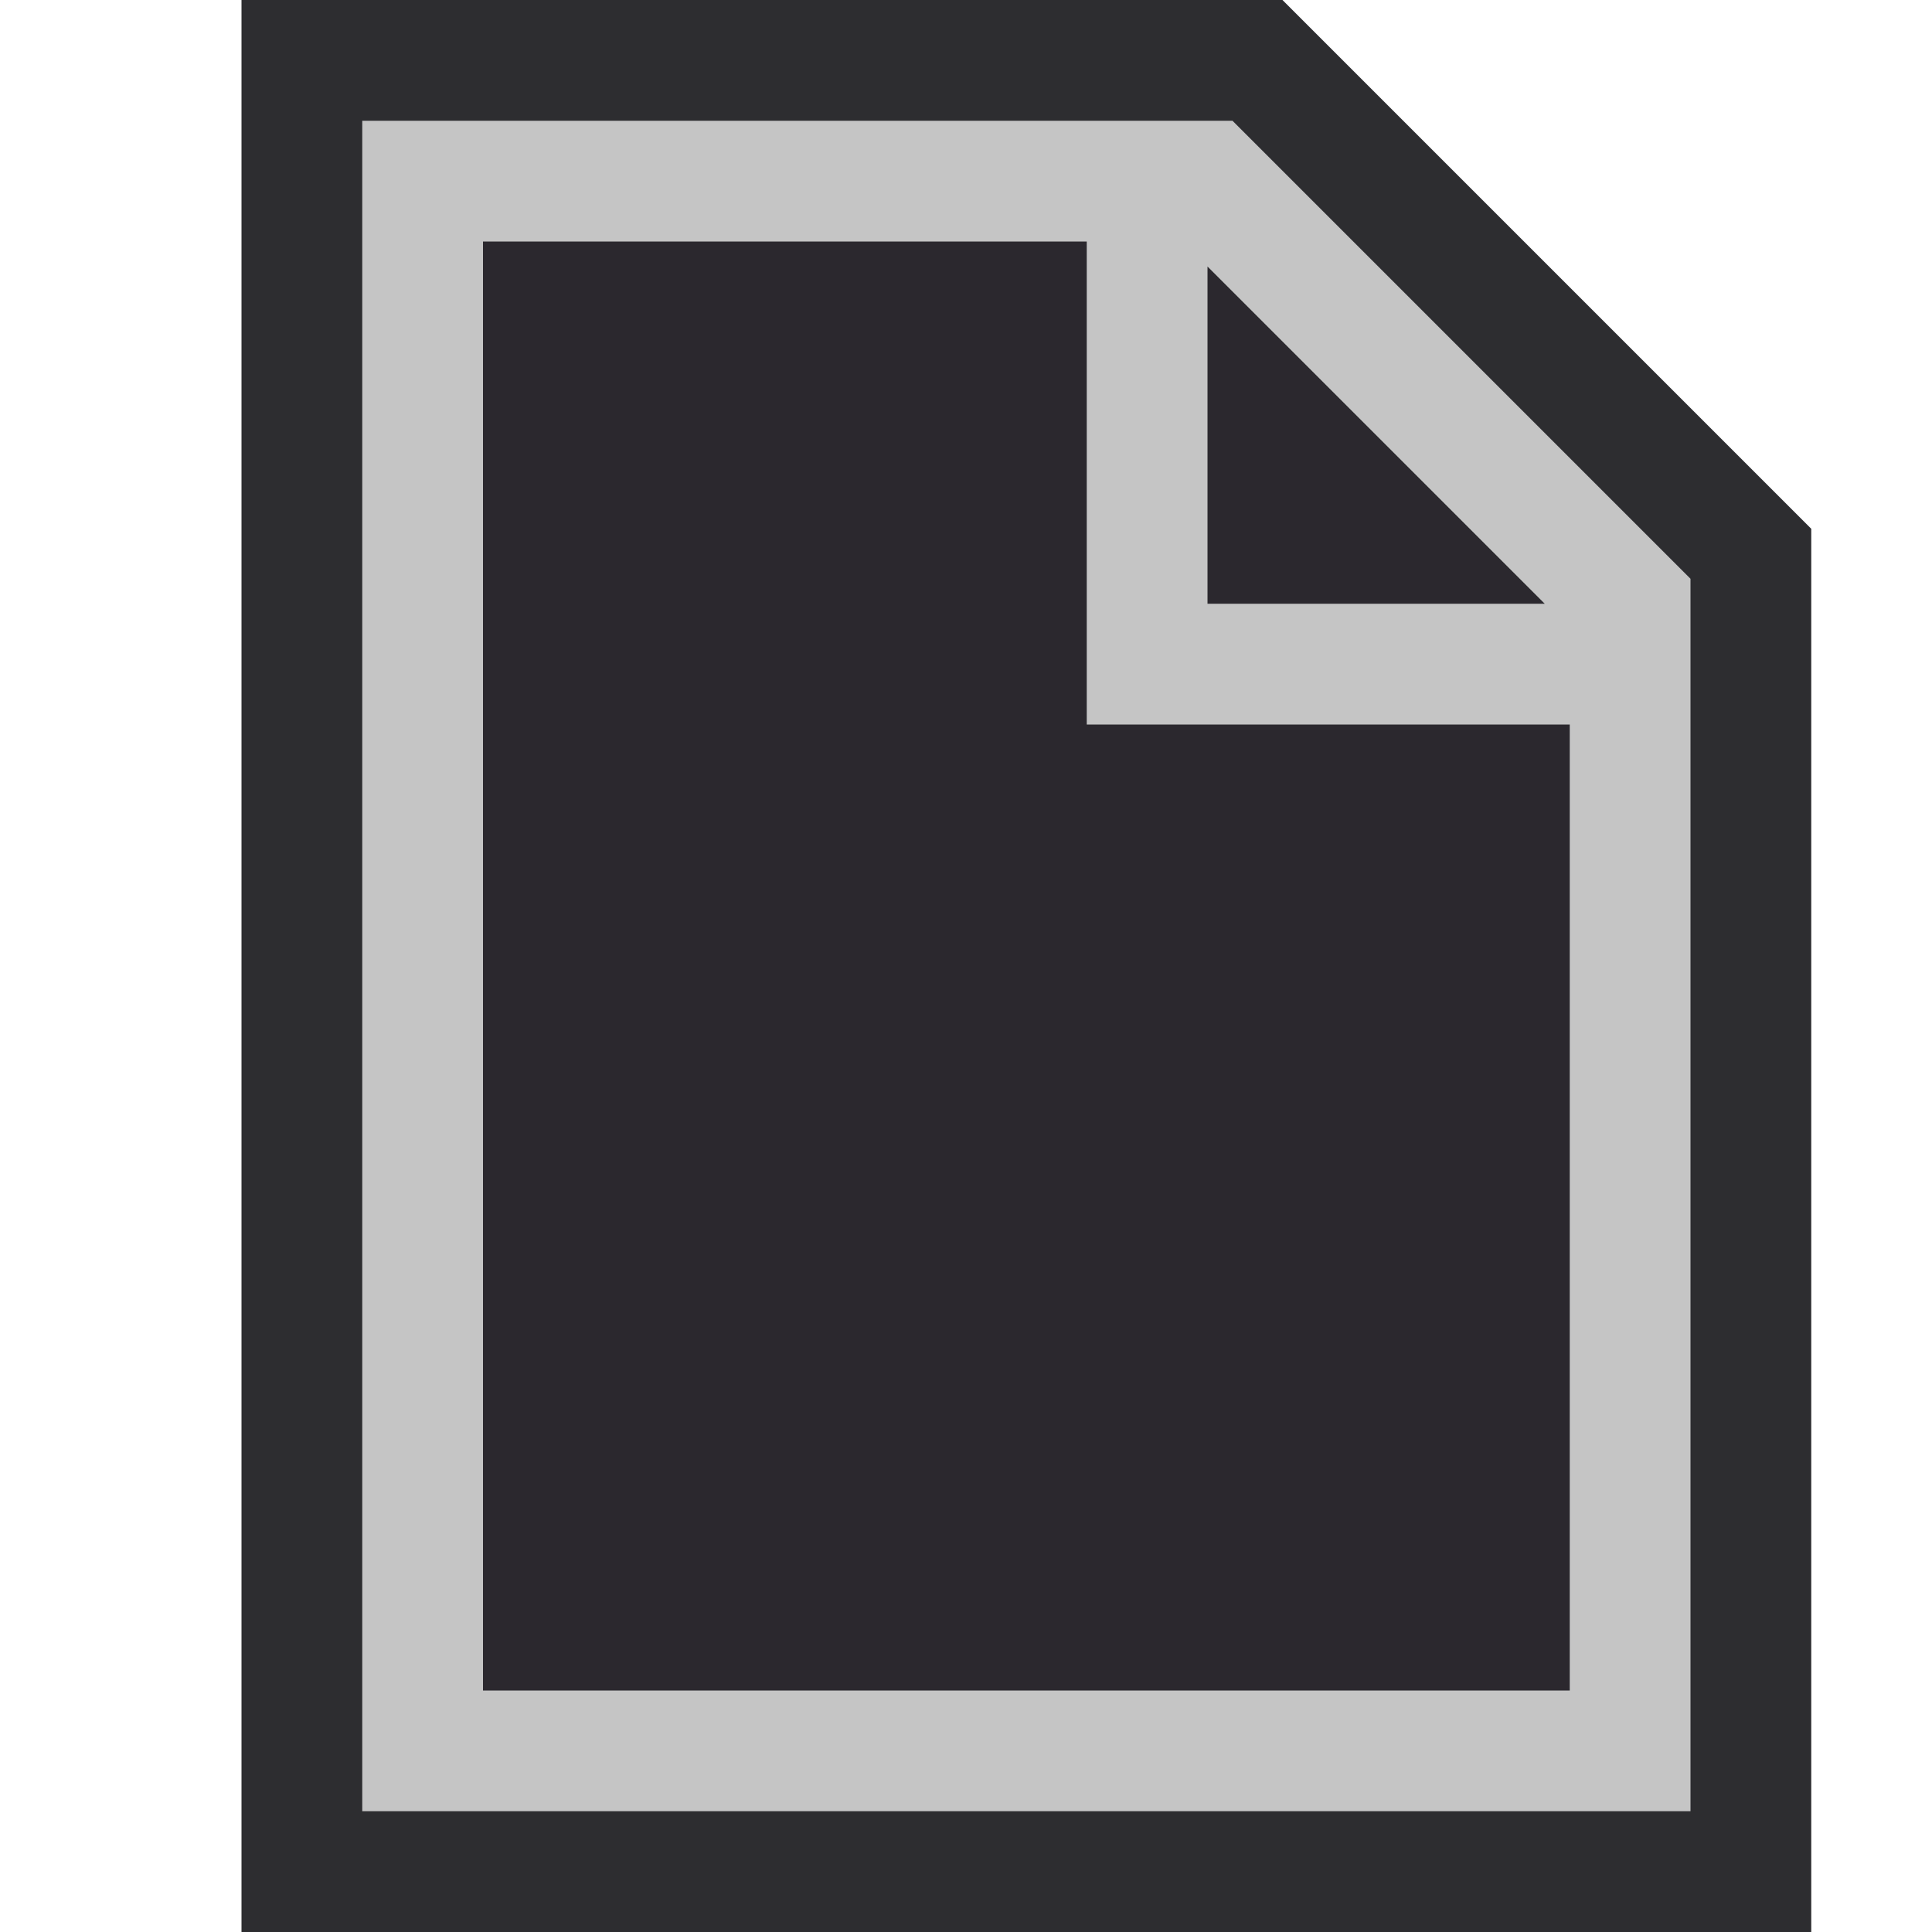
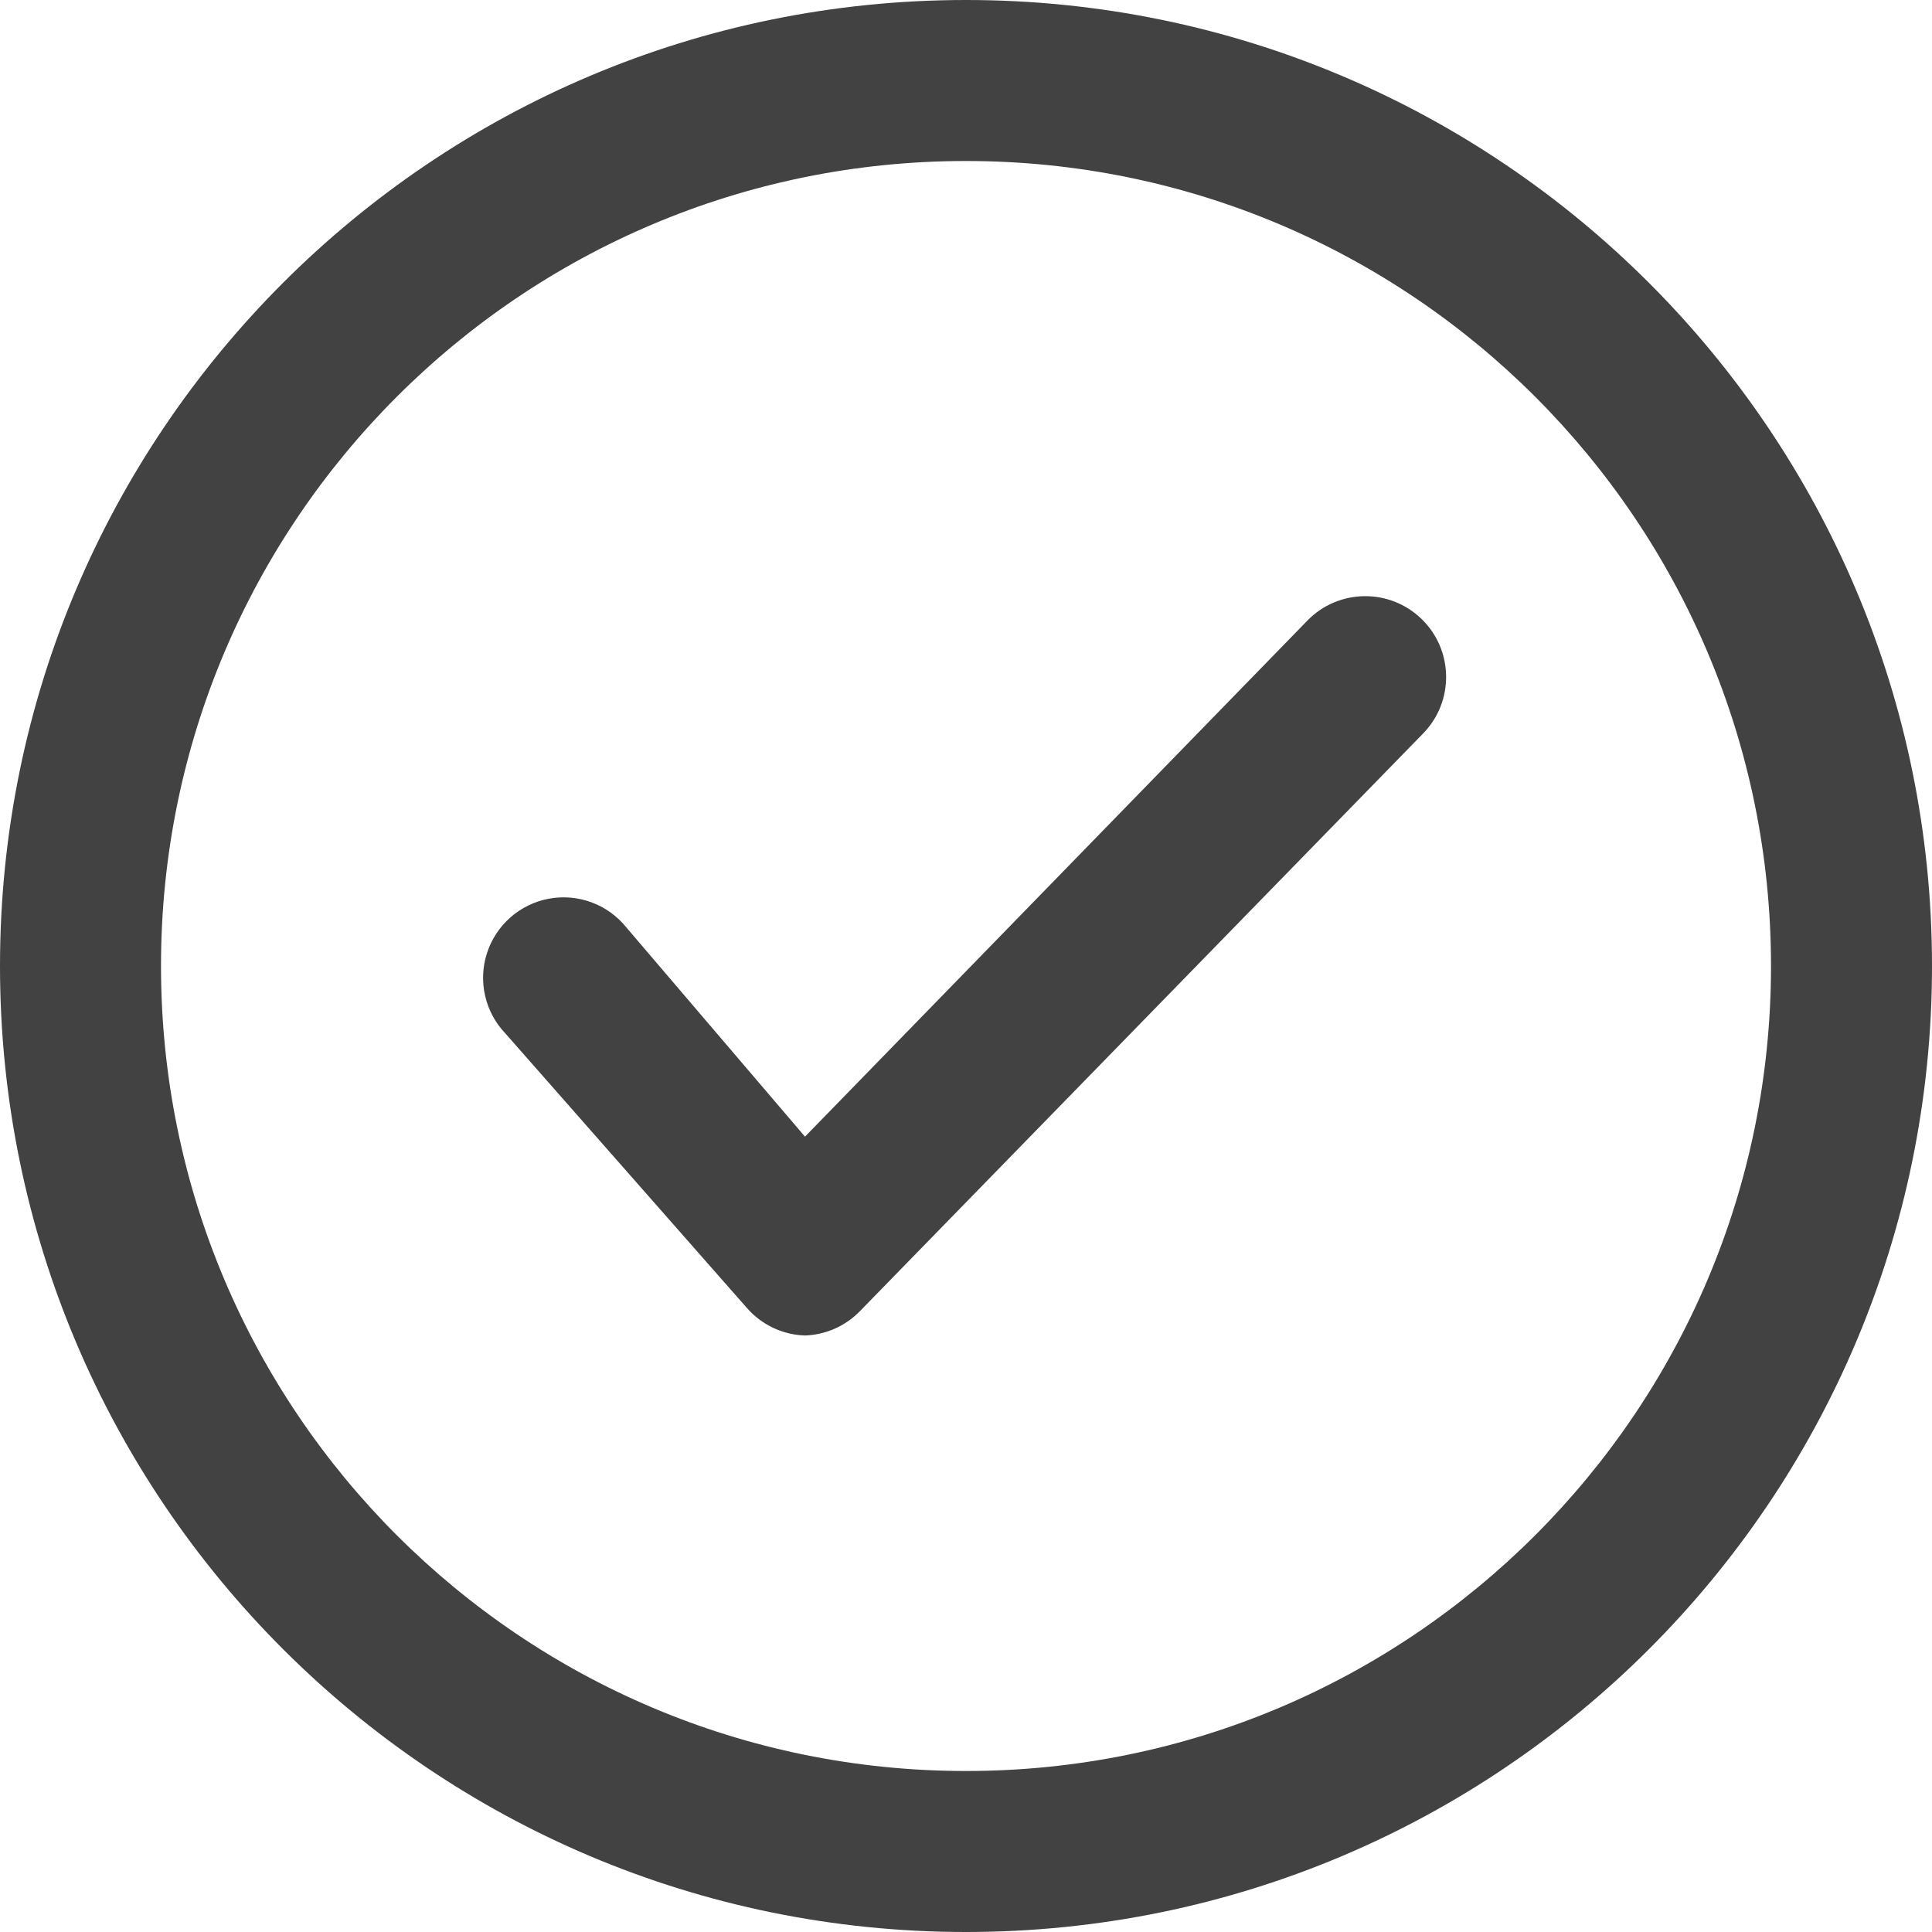
- <svg xmlns="http://www.w3.org/2000/svg" viewBox="0 0 16 16">
-   <style>.icon-canvas-transparent{opacity:0;fill:#2d2d30}.icon-vs-out{fill:#2d2d30}.icon-vs-bg{fill:#c5c5c5}.icon-vs-fg{fill:#2b282e}</style>
-   <path class="icon-canvas-transparent" d="M16 16H0V0h16v16z" id="canvas" />
-   <path class="icon-vs-out" d="M15 16H2V0h8.621L15 4.379V16z" id="outline" />
-   <path class="icon-vs-fg" d="M13 14H4V2h5v4h4v8zm-3-9V2.207L12.793 5H10z" id="iconFg" />
-   <path class="icon-vs-bg" d="M3 1v14h11V4.793L10.207 1H3zm10 13H4V2h5v4h4v8zm-3-9V2.207L12.793 5H10z" id="iconBg" />
+ <svg xmlns="http://www.w3.org/2000/svg" t="1625491771989" class="icon" viewBox="0 0 1024 1024" version="1.1" p-id="4882" width="32" height="32">
+   <path d="M512 1024a512 512 0 1 1 512-512 512 512 0 0 1-512 512z m0-938.667a426.667 426.667 0 1 0 426.667 426.667A426.667 426.667 0 0 0 512 85.333z m-85.333 622.507a42.667 42.667 0 0 1-30.72-14.507l-128-145.493a42.667 42.667 0 1 1 64-56.32l94.72 110.933 266.24-273.493a42.667 42.667 0 0 1 61.44 59.733l-298.667 306.347a42.667 42.667 0 0 1-29.013 12.8z" p-id="4883" fill="#424242" />
</svg>
